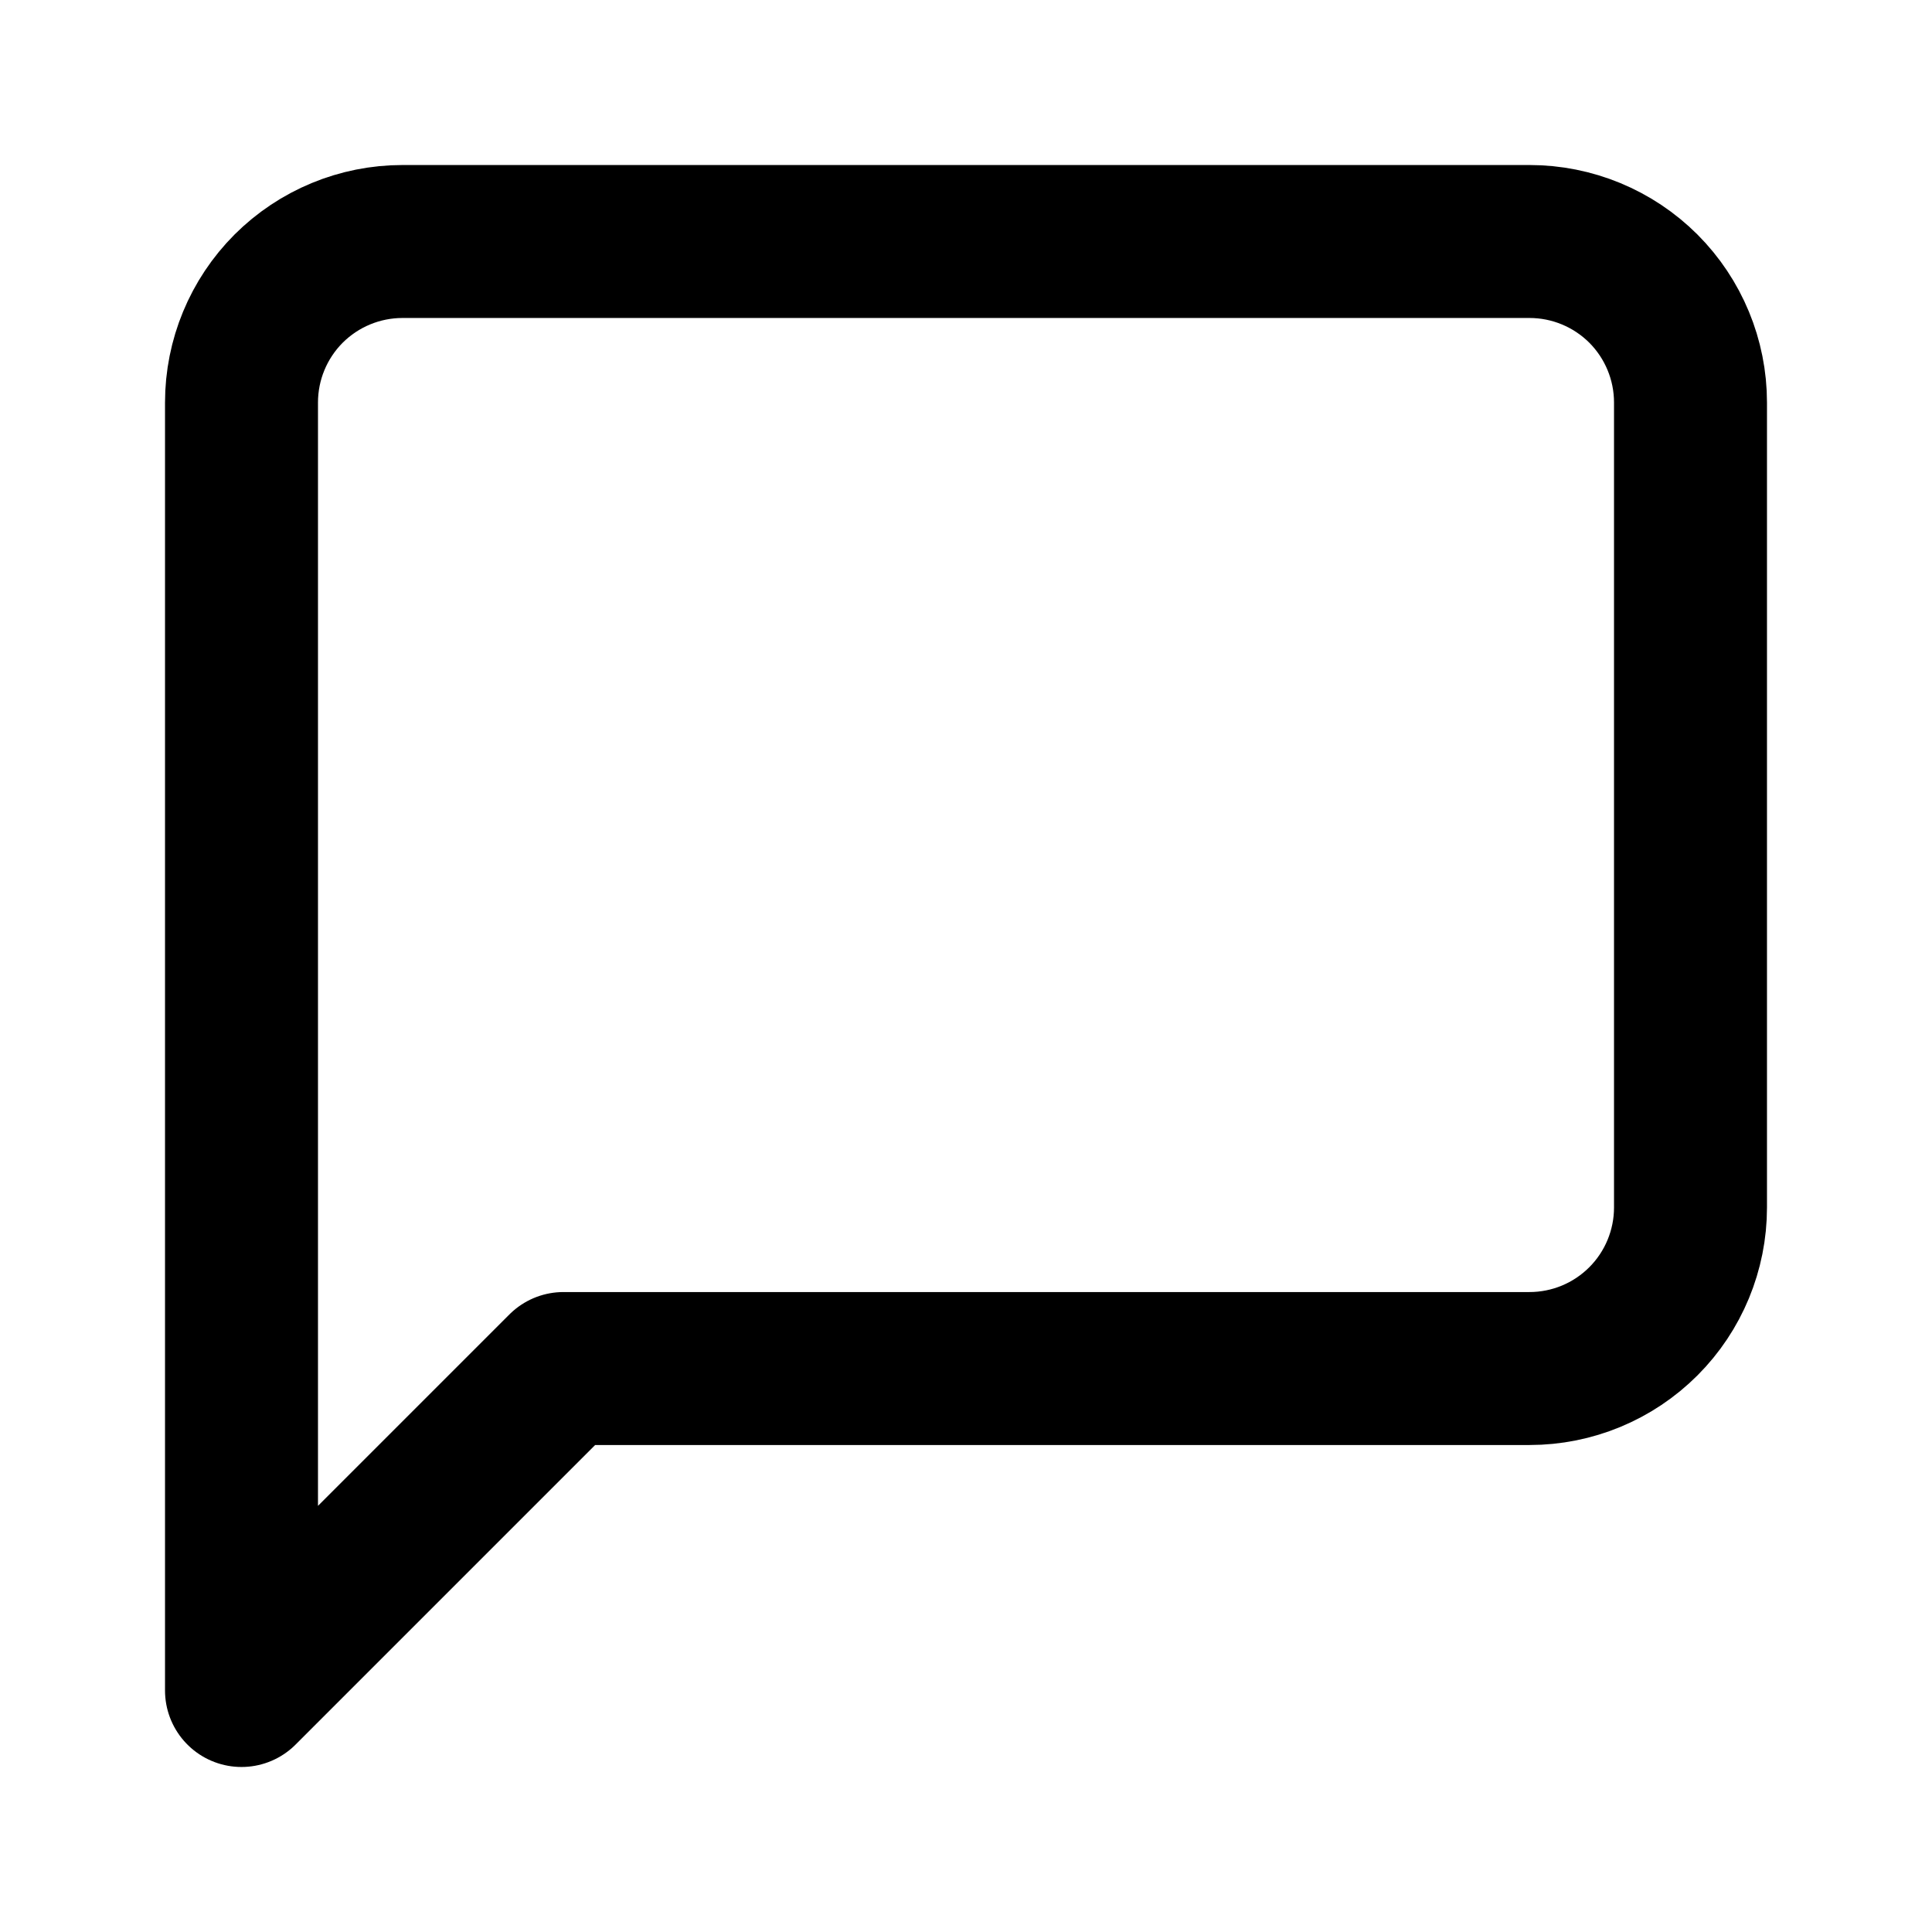
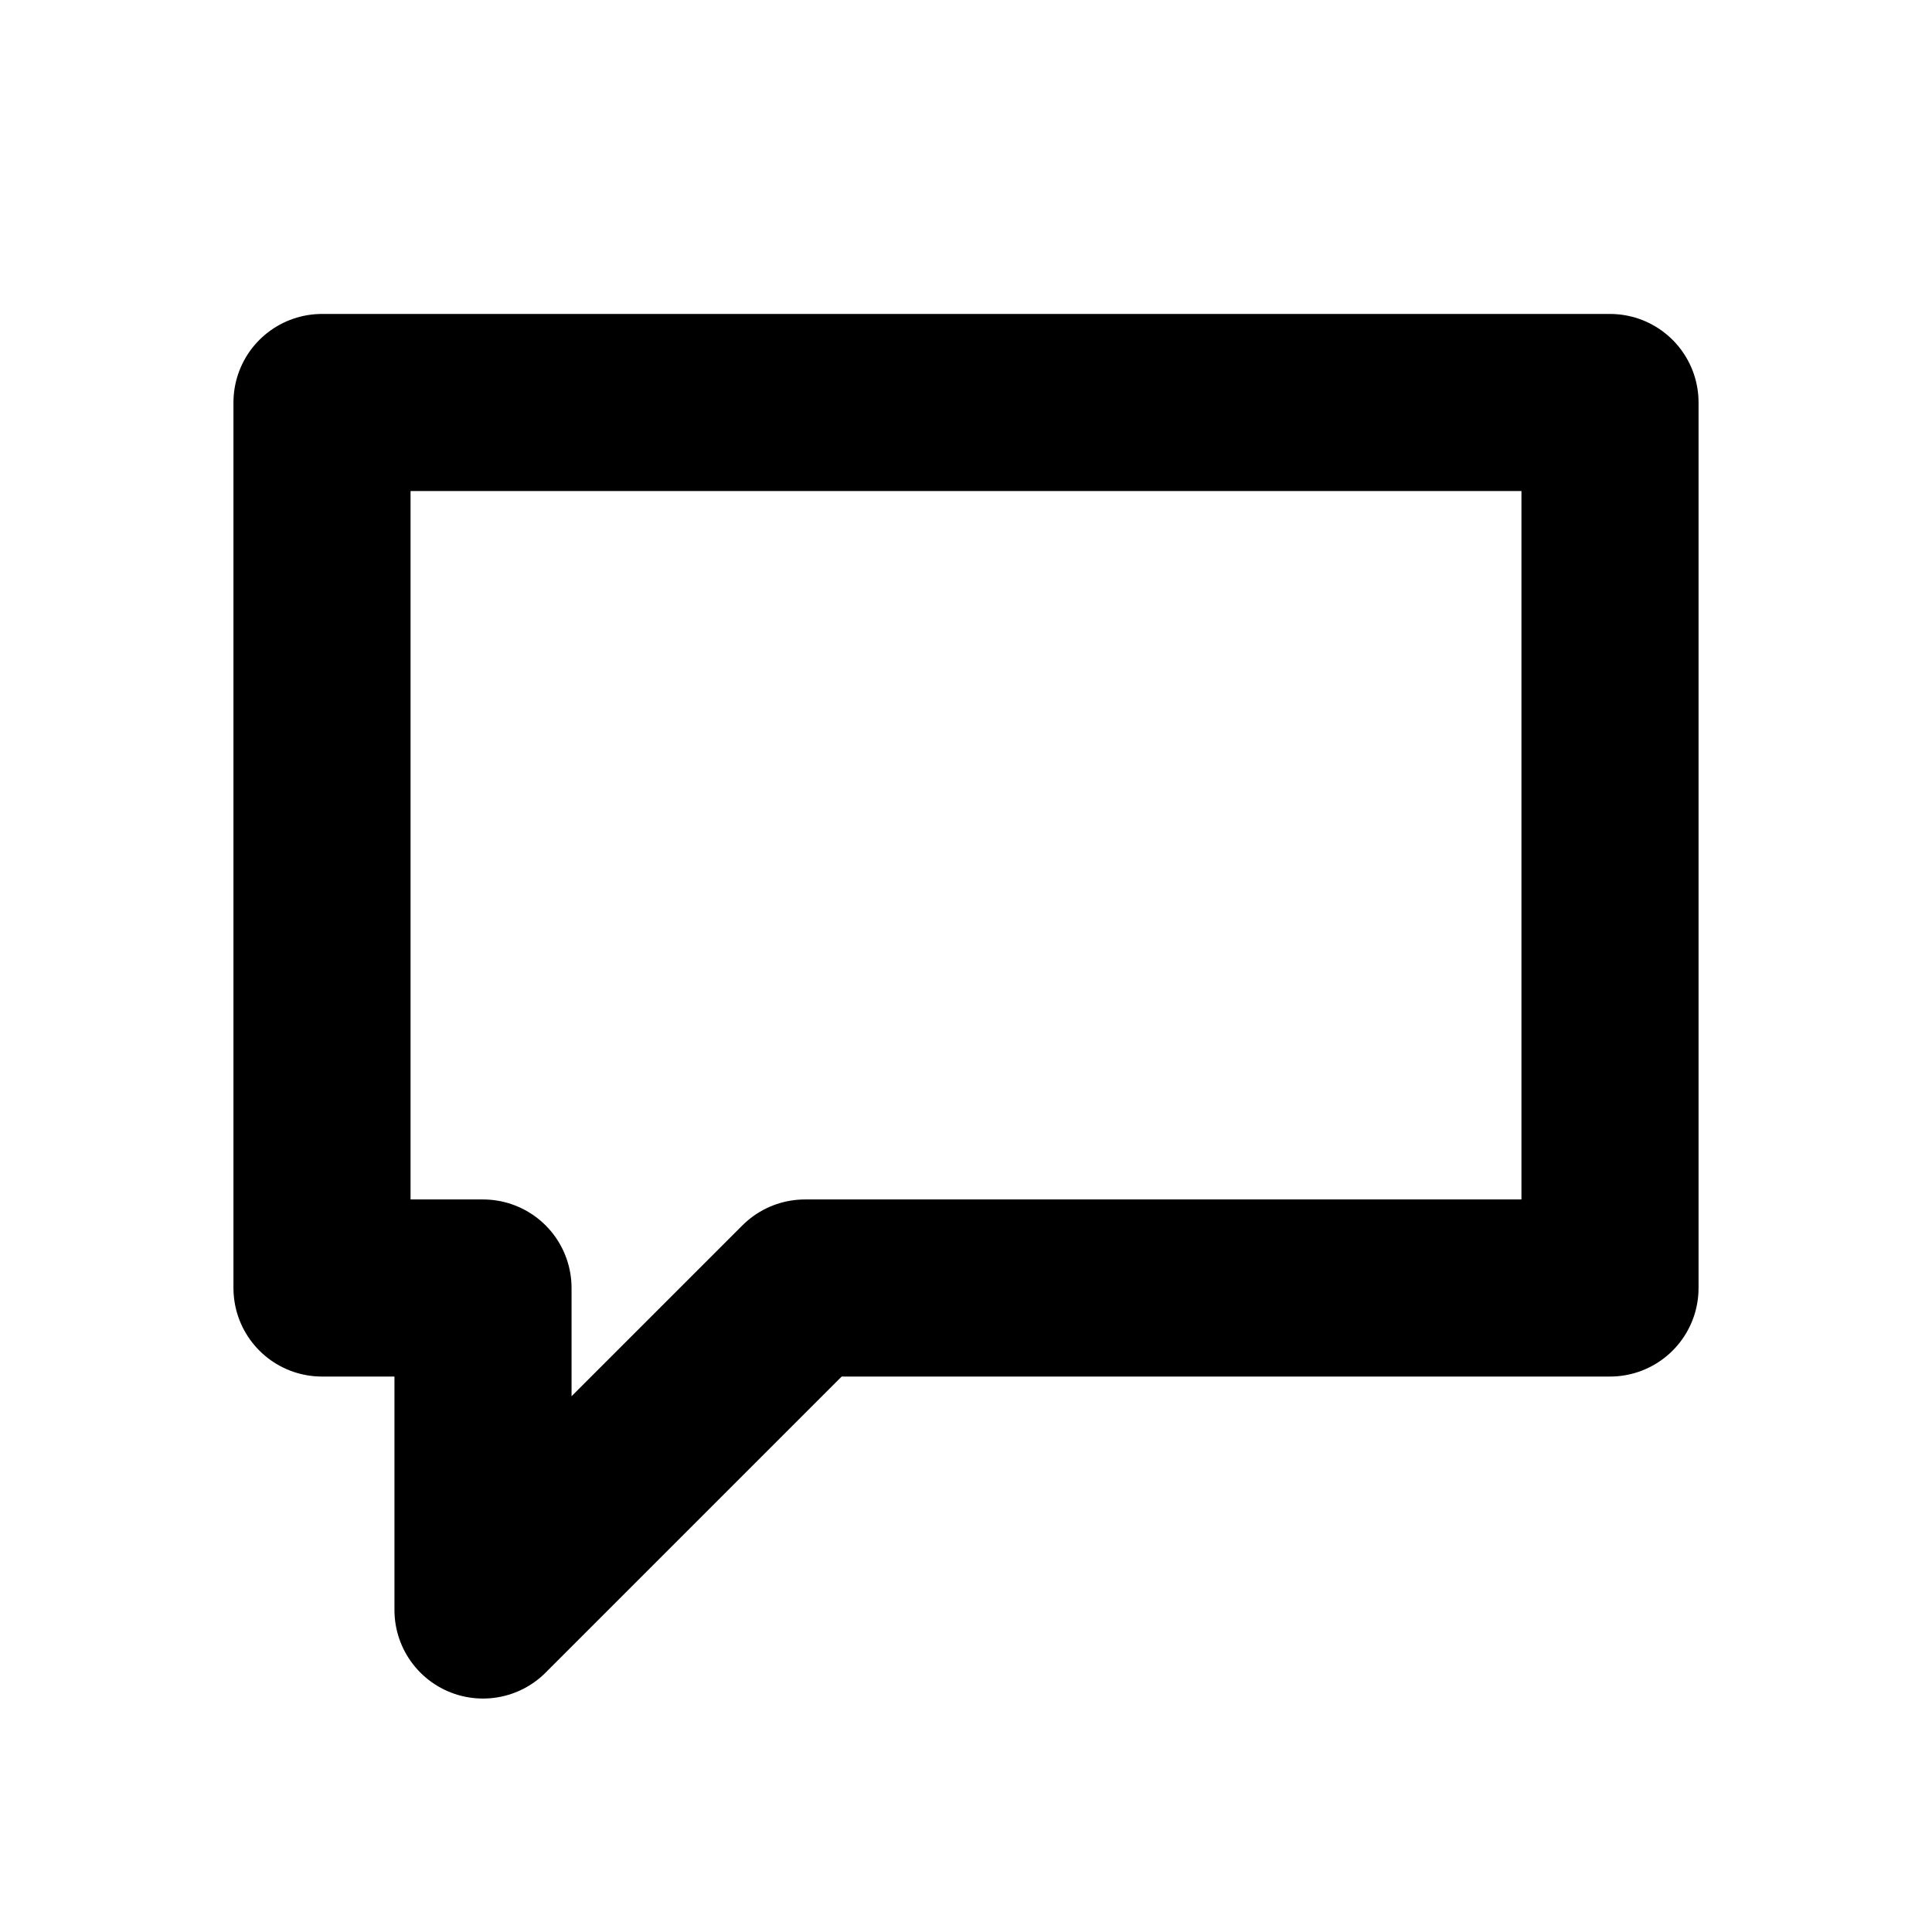
- <svg xmlns="http://www.w3.org/2000/svg" width="23" height="23" viewBox="0 0 23 23" fill="none">
-   <path d="M20.125 14.375C20.125 14.883 19.923 15.371 19.564 15.73C19.204 16.09 18.717 16.292 18.208 16.292H6.708L2.875 20.125V4.792C2.875 4.283 3.077 3.796 3.436 3.436C3.796 3.077 4.283 2.875 4.792 2.875H18.208C18.717 2.875 19.204 3.077 19.564 3.436C19.923 3.796 20.125 4.283 20.125 4.792V14.375Z" stroke="black" stroke-width="1.821" stroke-linecap="round" stroke-linejoin="round" />
+ <svg xmlns="http://www.w3.org/2000/svg" width="24" height="24" viewBox="0 0 24 24" fill="none">
+   <path d="M4 5H20V16H10L6 20V16H4V5Z" stroke="black" stroke-width="2.2" stroke-linejoin="round" />
</svg>
